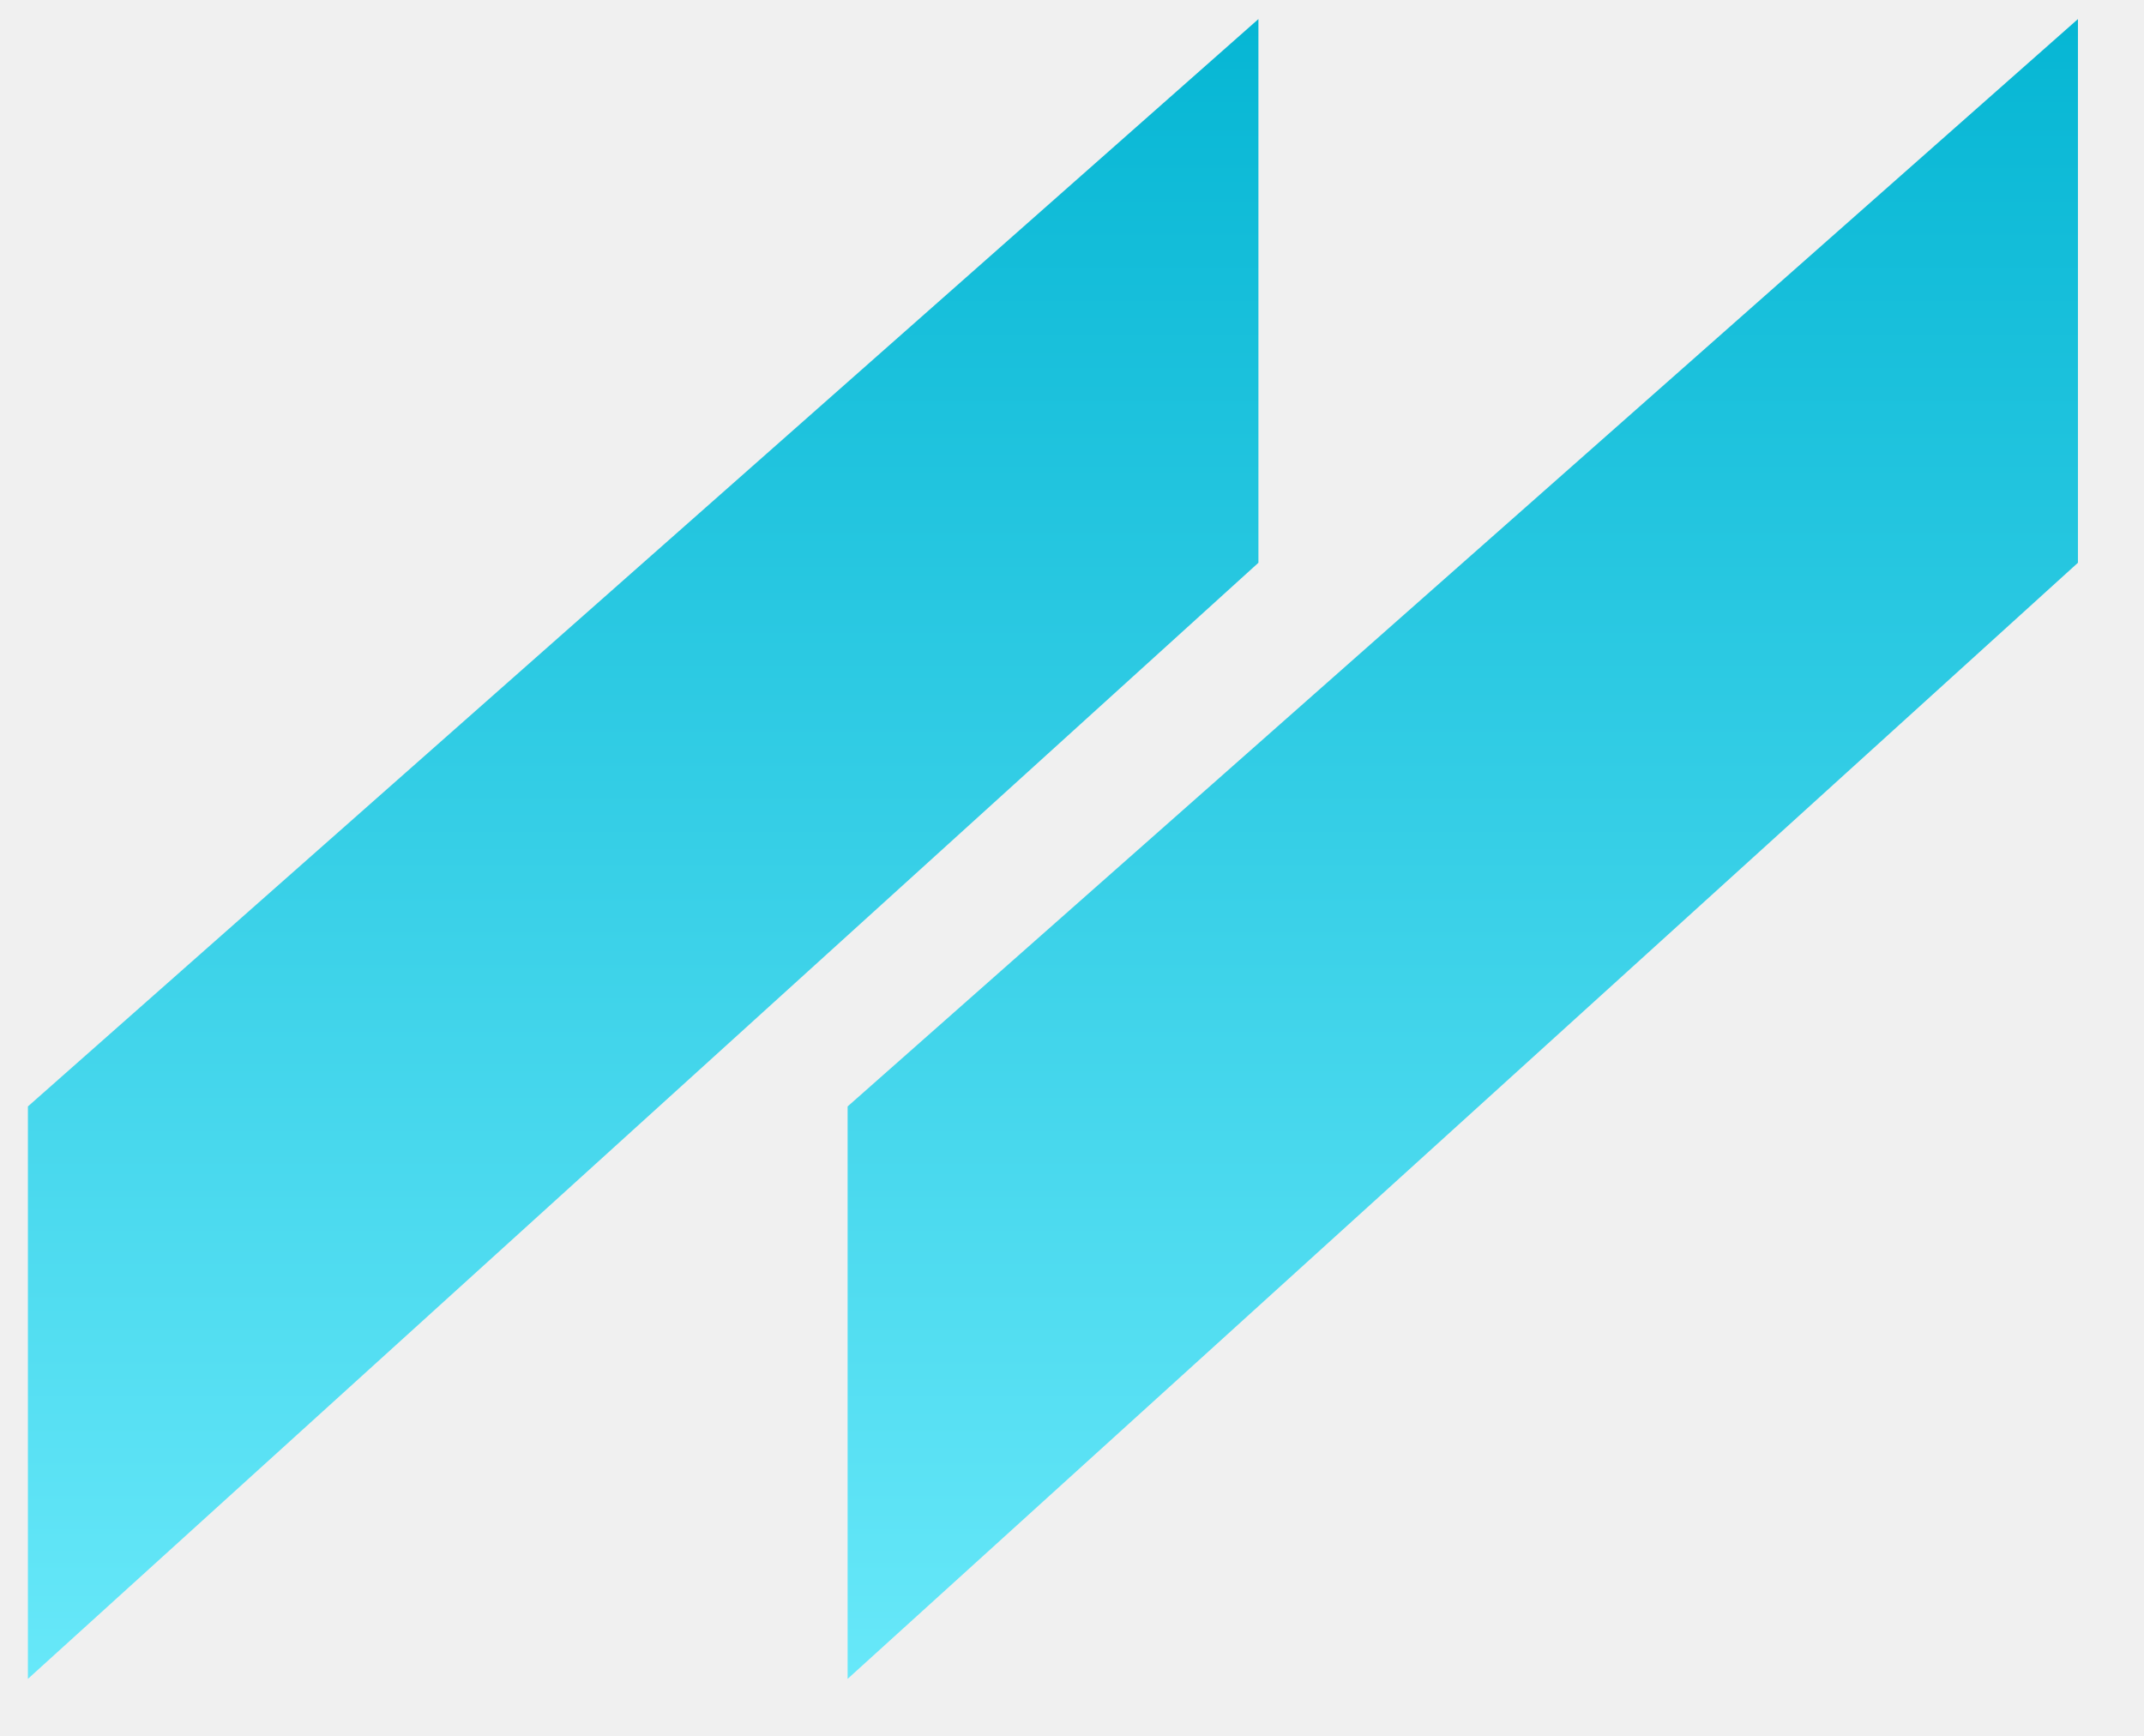
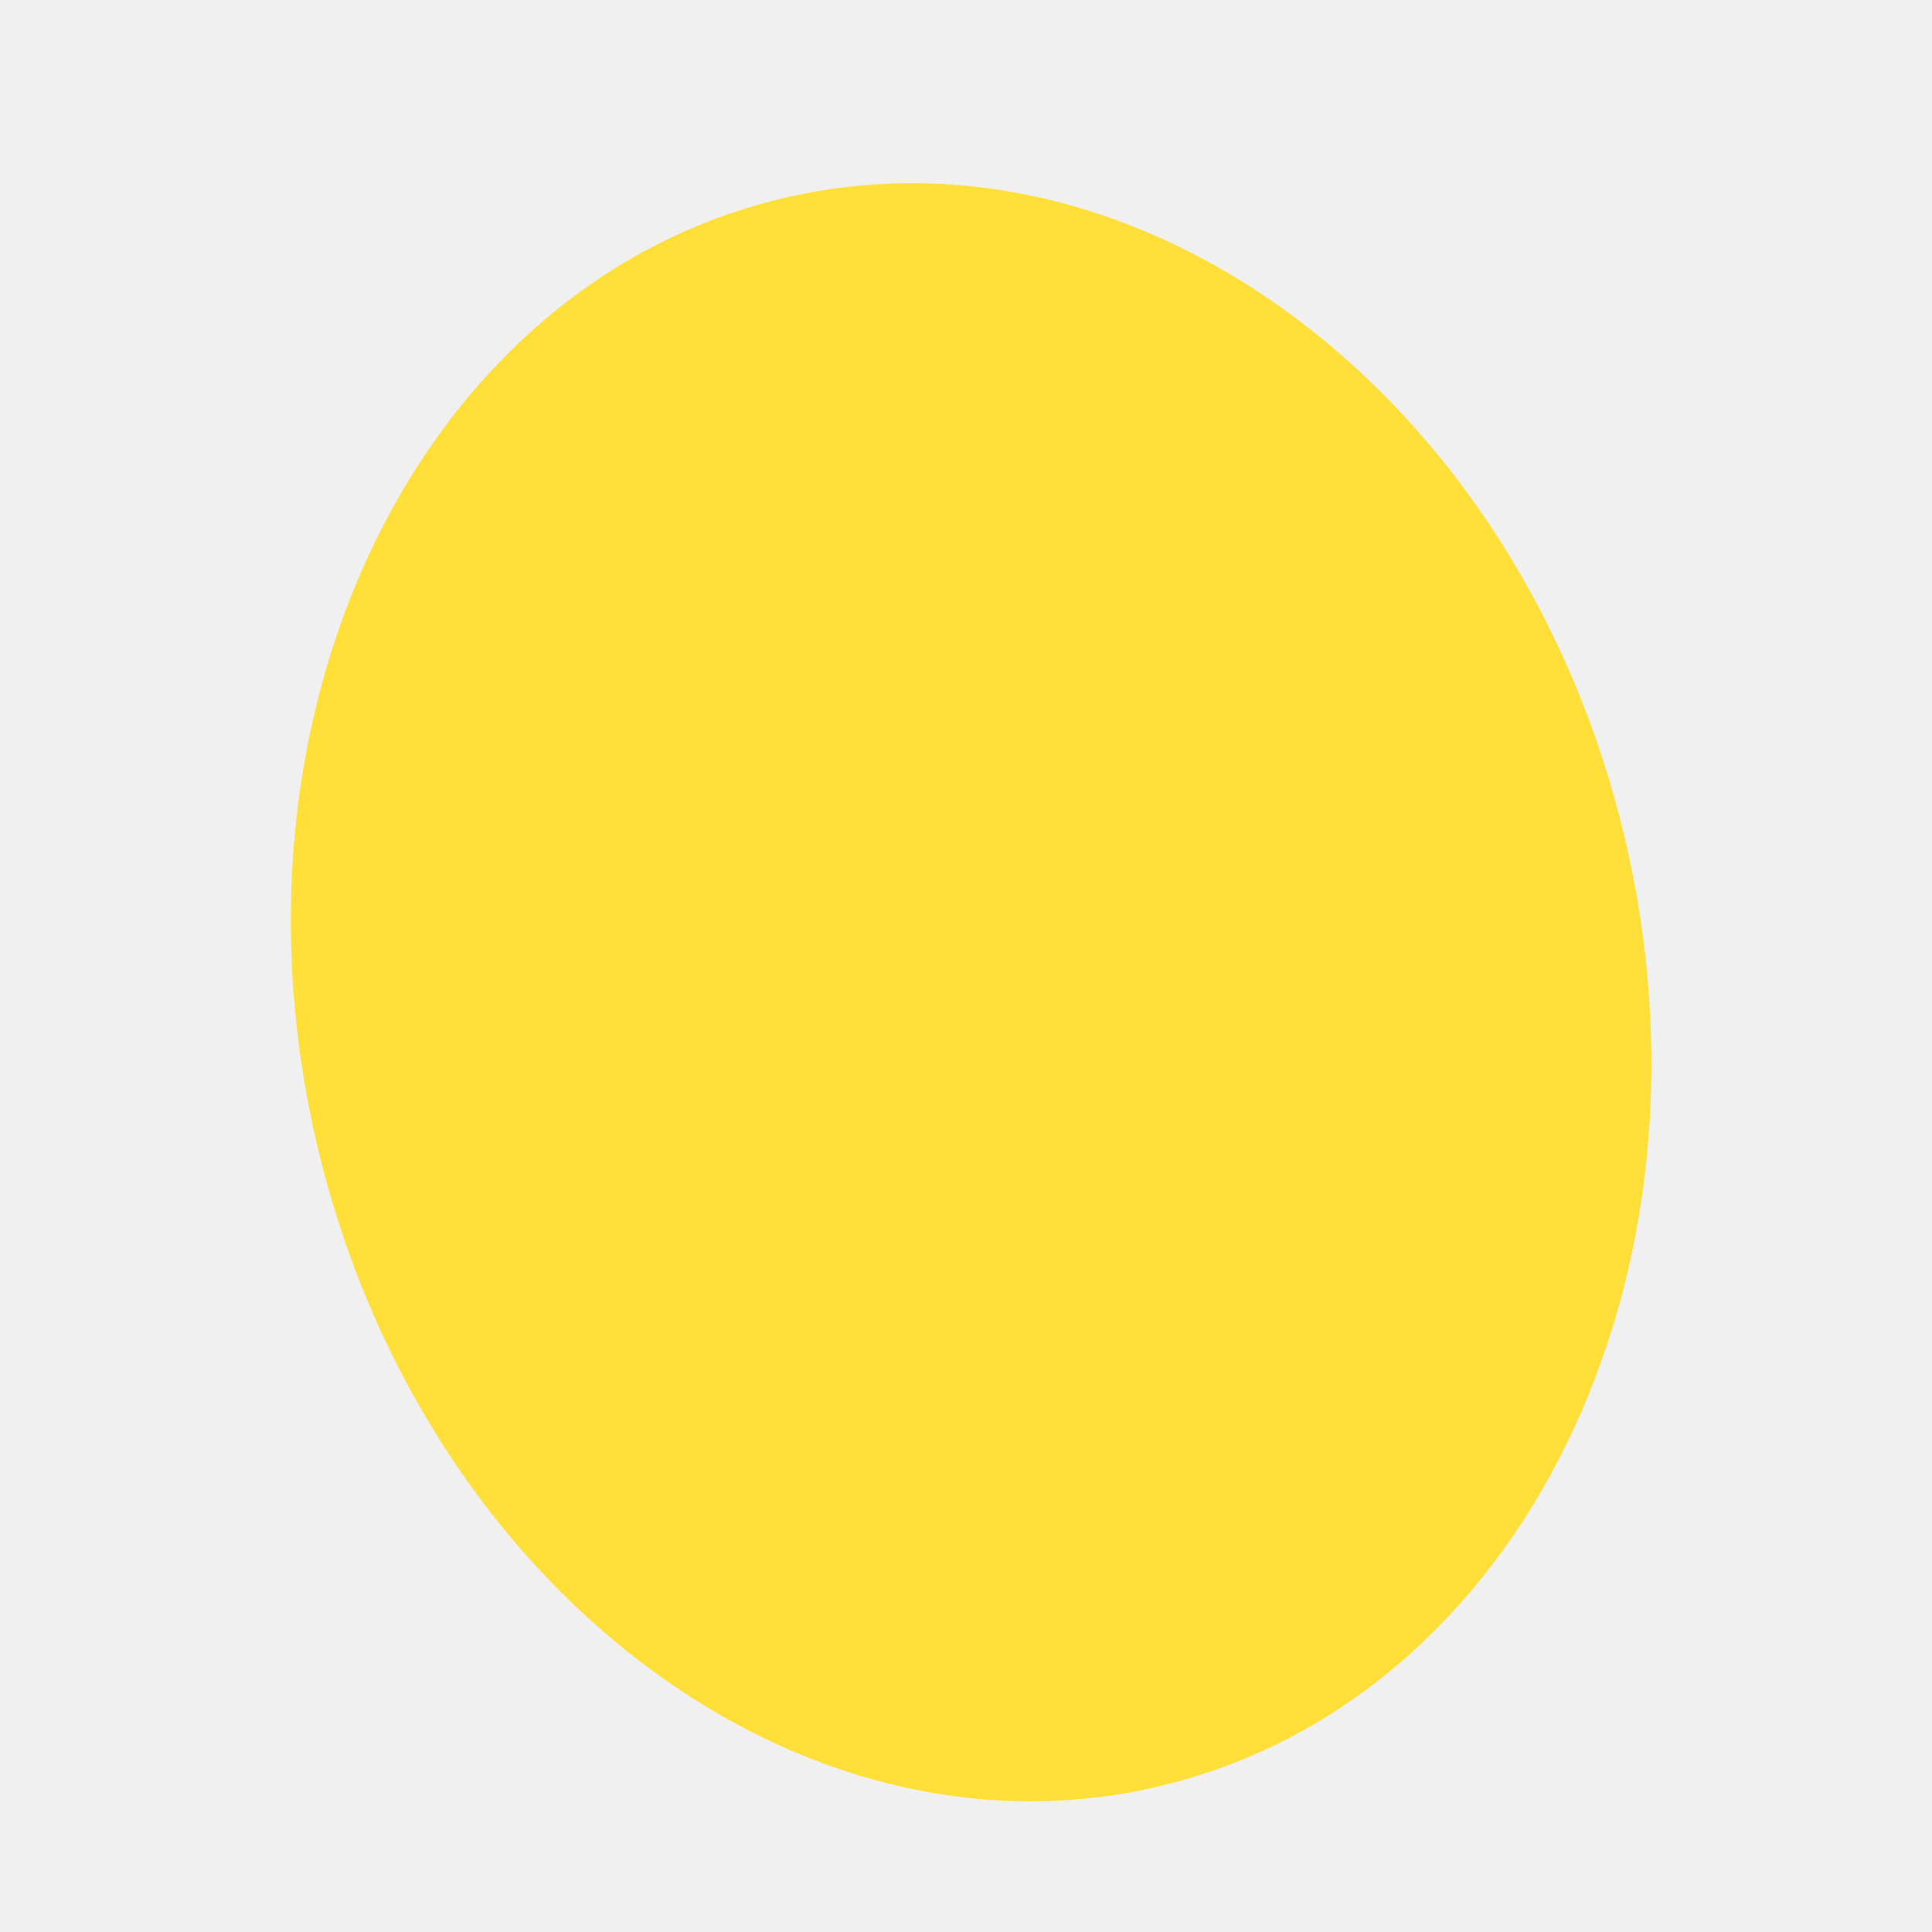
- <svg xmlns="http://www.w3.org/2000/svg" xmlns:xlink="http://www.w3.org/1999/xlink" version="1.1" preserveAspectRatio="xMidYMid meet" viewBox="344.564 330.278 111.737 91.218" width="53.87" height="43.61">
+ <svg xmlns="http://www.w3.org/2000/svg" width="45" height="45" viewBox="0 0 45 45" fill="none">
+   <g clip-path="url(#clip0_307_6)">
+     <ellipse cx="22.619" cy="23.111" rx="15.643" ry="19.006" transform="rotate(-13.3903 22.6194 23.1115)" fill="#FFDF38" />
+   </g>
  <defs>
-     <path d="M453.3 331.28L453.3 359.85L388.64 418.5L388.64 388.42L453.3 331.28Z" id="aFZf6T5ED" />
-     <linearGradient id="gradientb2ThqnP5Op" gradientUnits="userSpaceOnUse" x1="420.97" y1="331.28" x2="420.97" y2="418.5">
-       <stop style="stop-color: #06b6d4;stop-opacity: 1" offset="0%" />
-       <stop style="stop-color: #67e8f9;stop-opacity: 1" offset="100%" />
-     </linearGradient>
-     <path d="M410.23 331.28L410.23 359.85L345.56 418.5L345.56 388.42L410.23 331.28Z" id="a9fehgwfM" />
-     <linearGradient id="gradientk1wNV9Ostb" gradientUnits="userSpaceOnUse" x1="377.89" y1="331.28" x2="377.89" y2="418.5">
-       <stop style="stop-color: #06b6d4;stop-opacity: 1" offset="0%" />
-       <stop style="stop-color: #67e8f9;stop-opacity: 1" offset="100%" />
-     </linearGradient>
+     <clipPath id="clip0_307_6">
+       <rect width="45" height="45" fill="white" />
+     </clipPath>
  </defs>
-   <g>
-     <g>
-       <use xlink:href="#aFZf6T5ED" opacity="1" fill="url(#gradientb2ThqnP5Op)" />
-     </g>
-     <g>
-       <use xlink:href="#a9fehgwfM" opacity="1" fill="url(#gradientk1wNV9Ostb)" />
-     </g>
-   </g>
</svg>
